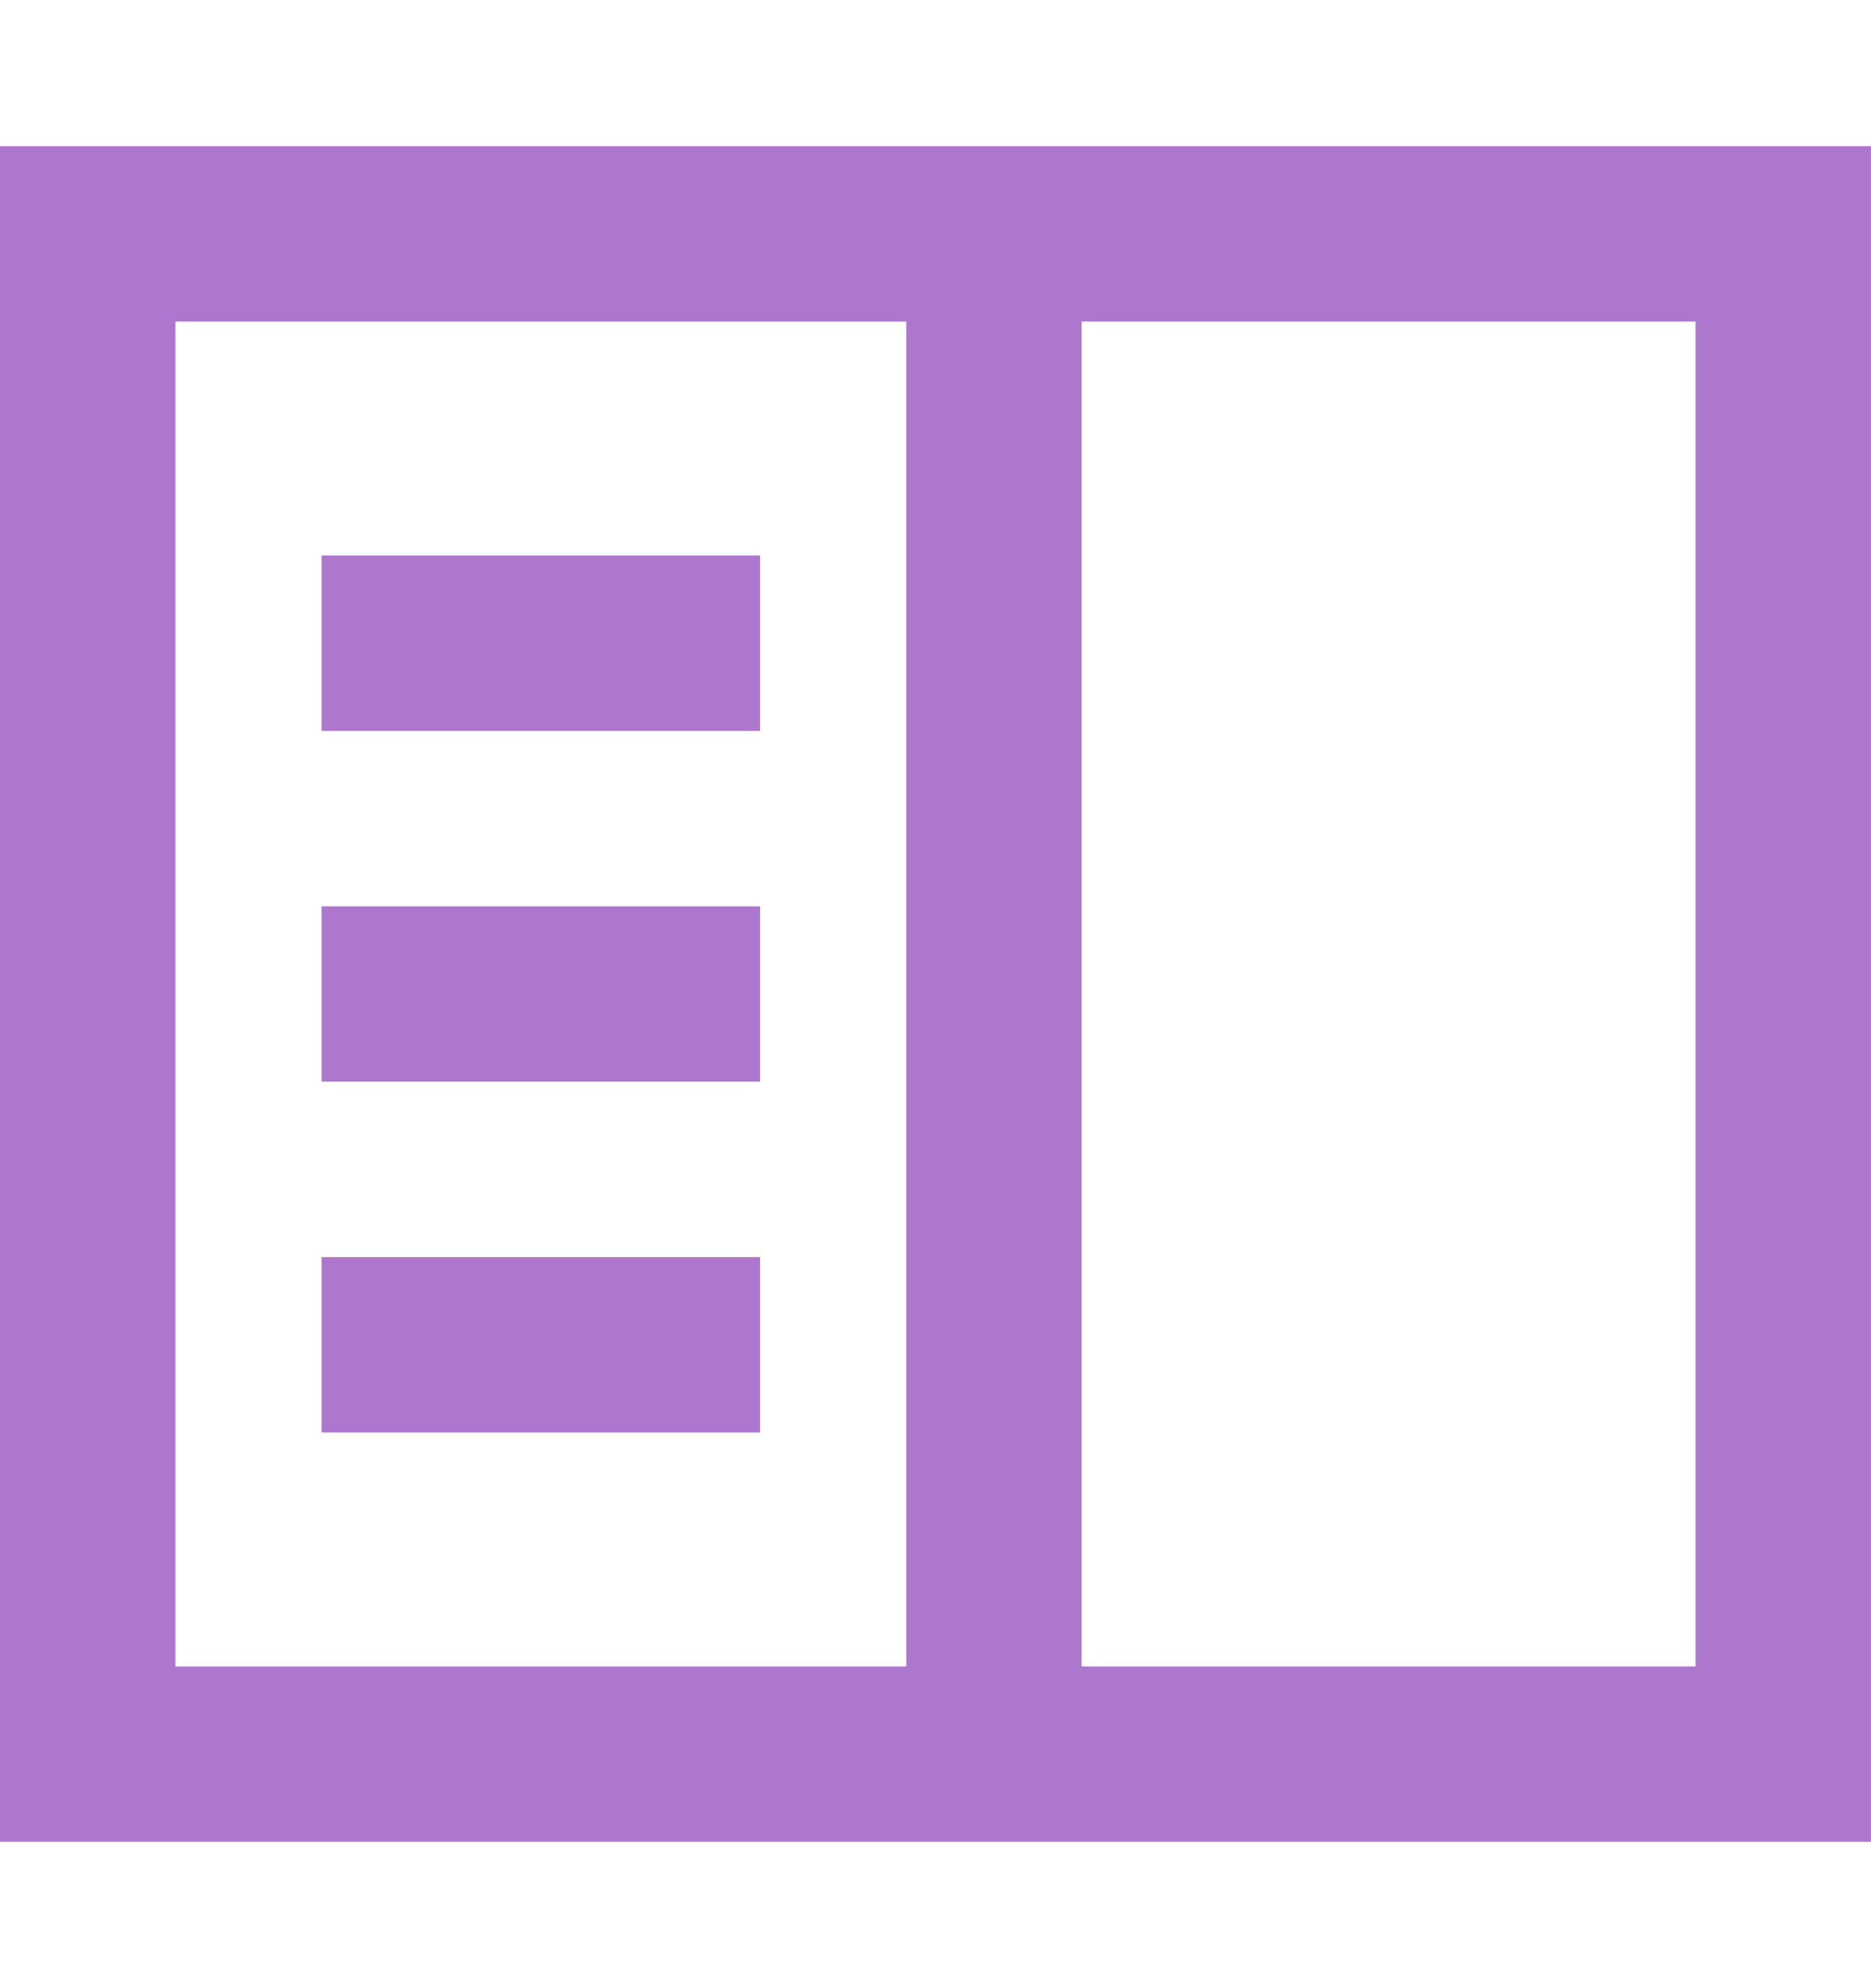
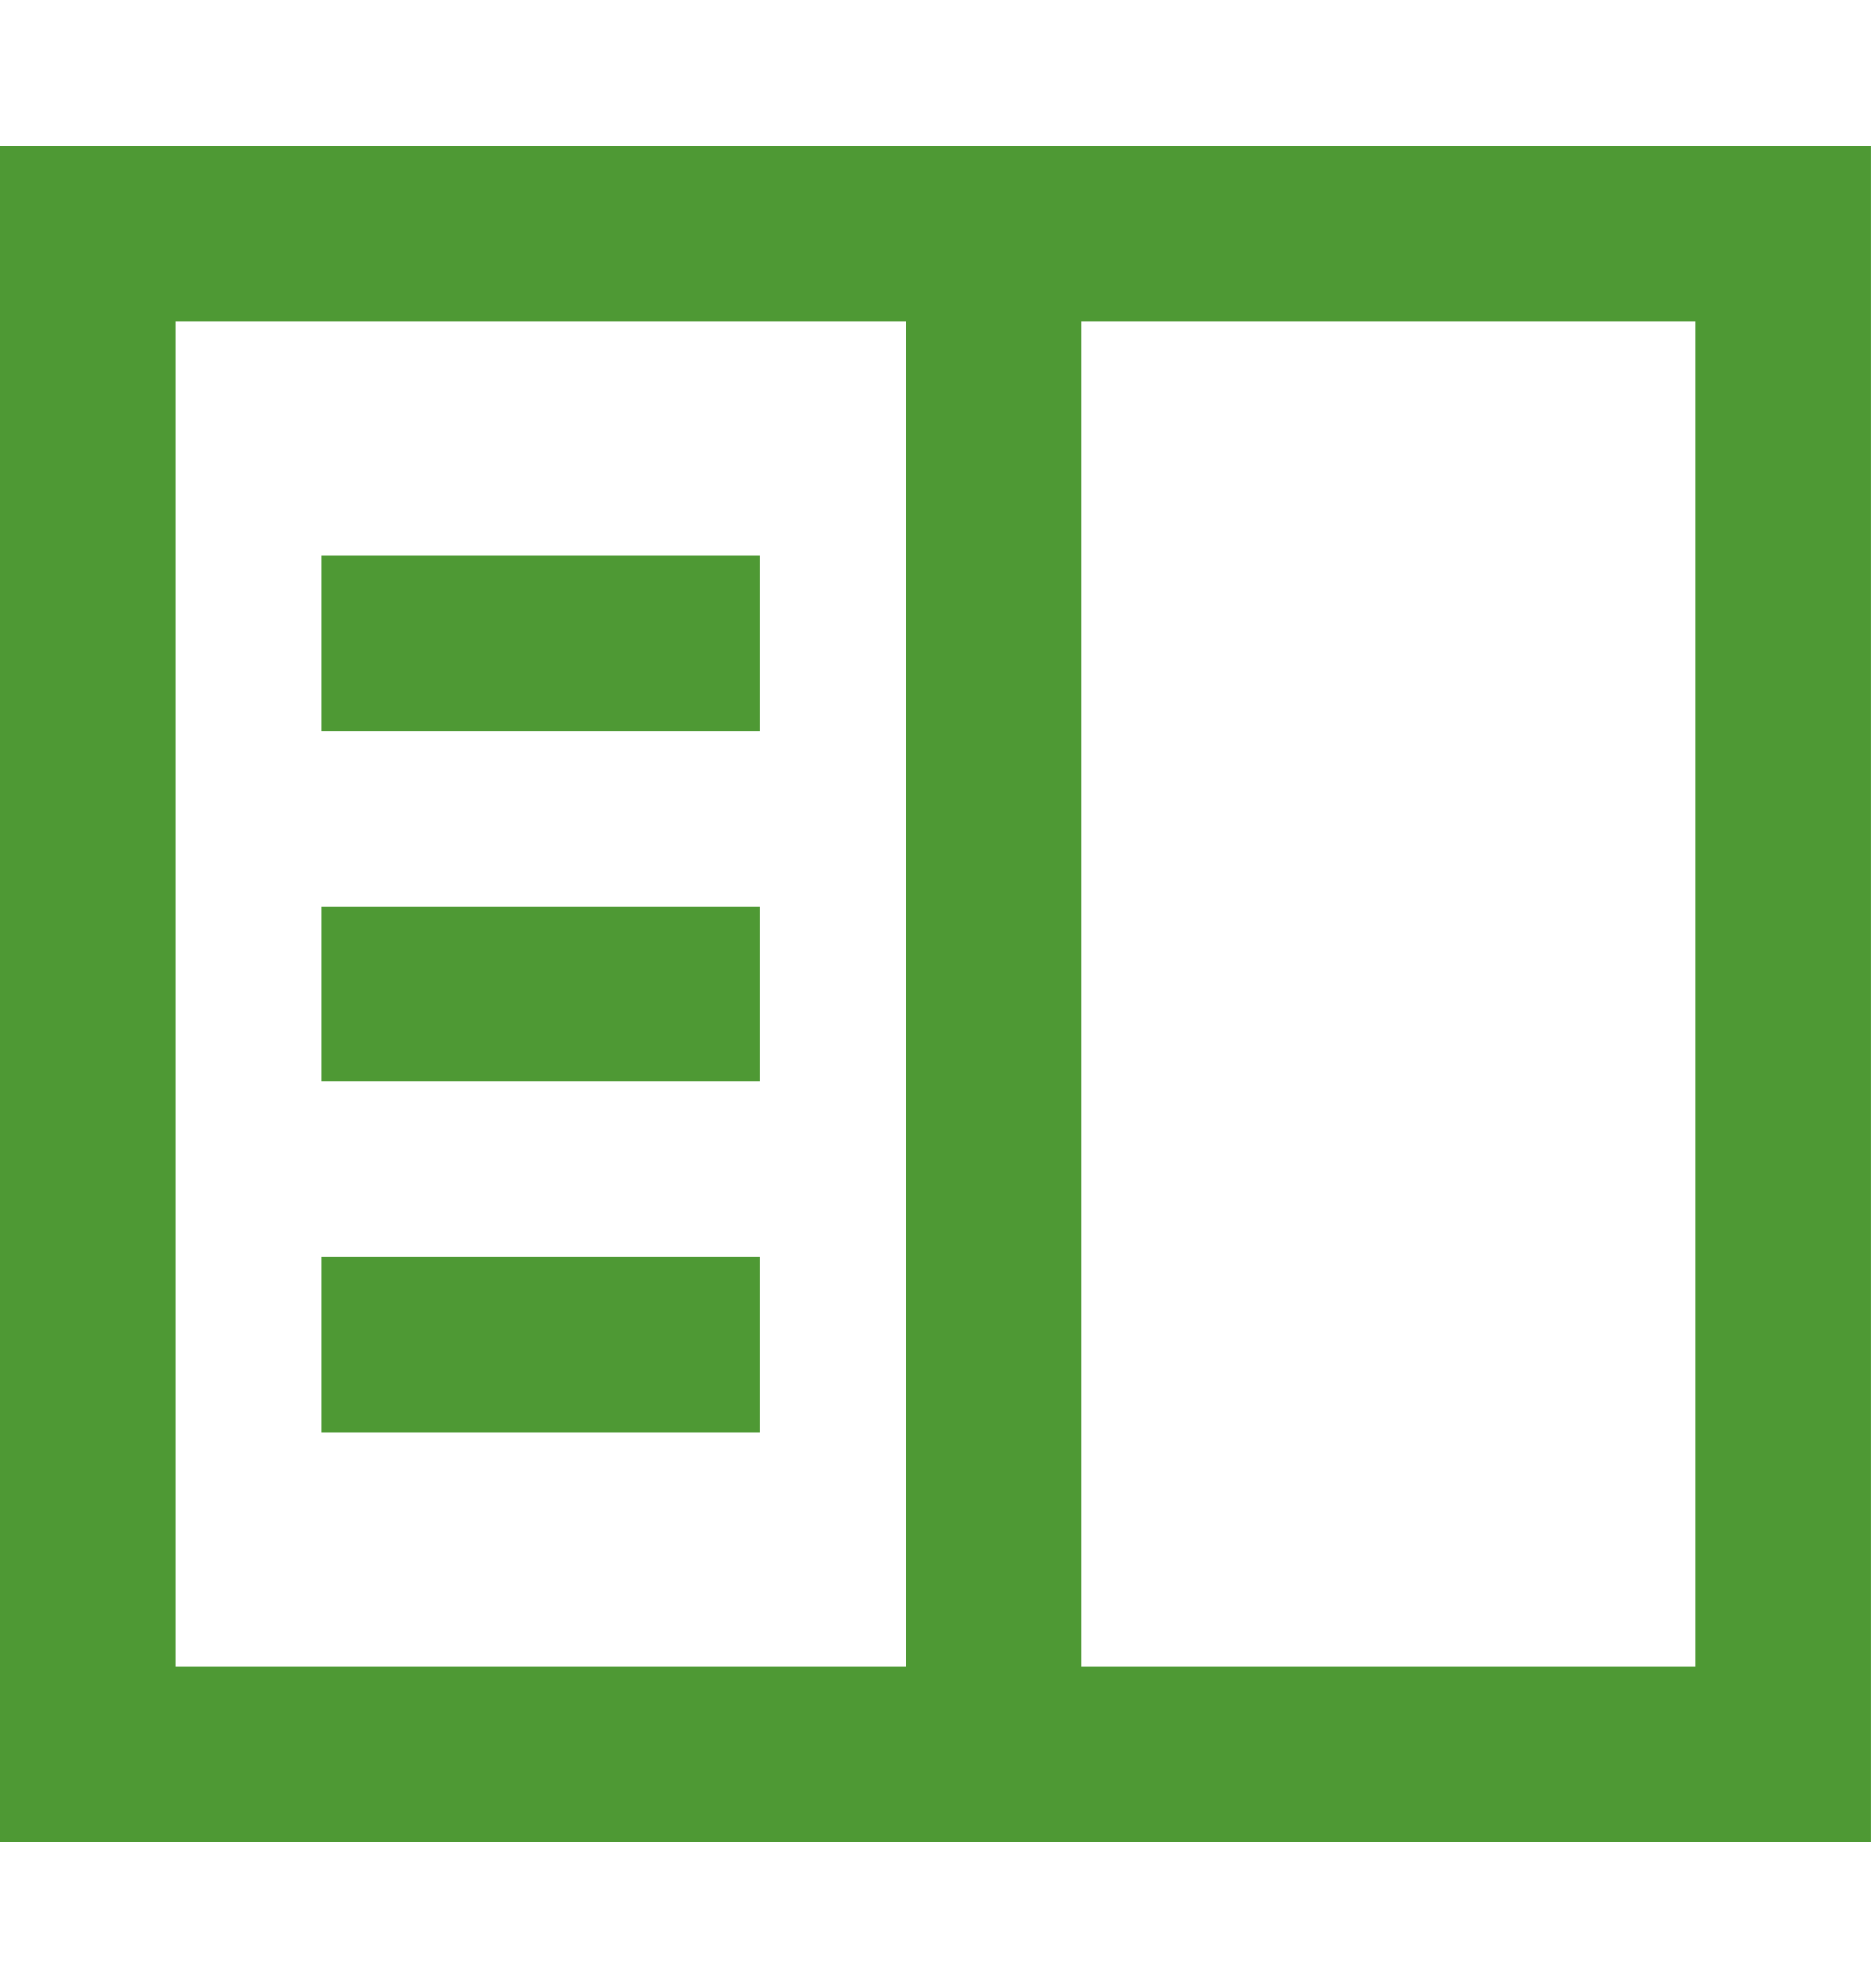
<svg xmlns="http://www.w3.org/2000/svg" width="16" height="17" viewBox="0 0 16 17" fill="none">
-   <path d="M0.75 2V1.25H0V2H0.75ZM15.25 2H16V1.25H15.25V2ZM15.25 15V15.75H16V15H15.25ZM0.75 15H0V15.75H0.75V15ZM9.25 2C9.25 1.586 8.914 1.25 8.5 1.25C8.086 1.25 7.75 1.586 7.75 2H9.25ZM7.75 15C7.75 15.414 8.086 15.75 8.5 15.75C8.914 15.75 9.25 15.414 9.25 15H7.75ZM3.5 4.75H2.75V6.25H3.5V4.75ZM5.75 6.25H6.5V4.75H5.75V6.25ZM3.5 7.75H2.75V9.25H3.5V7.75ZM5.75 9.25H6.5V7.75H5.75V9.25ZM3.5 10.75H2.75V12.25H3.5V10.75ZM5.75 12.25H6.5V10.75H5.75V12.25ZM0.75 2.75H15.25V1.25H0.75V2.75ZM15.25 14.25H0.75V15.75H15.25V14.25ZM1.5 15V2H0V15H1.5ZM7.75 2V15H9.25V2H7.75ZM3.5 6.25H5.75V4.75H3.5V6.25ZM3.5 9.25H5.75V7.75H3.5V9.25ZM3.5 12.25H5.75V10.75H3.5V12.25ZM14.5 2V15H16V2H14.5Z" fill="#AE77CE" />
+   <path d="M0.75 2V1.25H0V2H0.75ZM15.25 2H16V1.25H15.25V2ZM15.25 15V15.75H16V15H15.25ZM0.75 15H0V15.75H0.75V15ZM9.25 2C9.25 1.586 8.914 1.25 8.5 1.25C8.086 1.25 7.75 1.586 7.75 2H9.25ZM7.75 15C7.75 15.414 8.086 15.75 8.5 15.75C8.914 15.75 9.25 15.414 9.25 15H7.75ZM3.5 4.75H2.75V6.25H3.5V4.75ZM5.75 6.25H6.5V4.75H5.75V6.25ZM3.5 7.75H2.75V9.25H3.5V7.75ZM5.75 9.25H6.5V7.75H5.75V9.25ZM3.5 10.75H2.75V12.25H3.5V10.75ZM5.75 12.25H6.5V10.75H5.75V12.25ZM0.75 2.75H15.25V1.25H0.75V2.75ZM15.25 14.25H0.75V15.75H15.25V14.25ZM1.5 15V2H0V15H1.5ZM7.75 2V15H9.25V2H7.75ZM3.5 6.25H5.75V4.75H3.5V6.25ZM3.5 9.25H5.75V7.75H3.5V9.25ZM3.5 12.25H5.75V10.75H3.5V12.25ZM14.5 2V15H16V2H14.5Z" fill="#4e9934" />
</svg>
